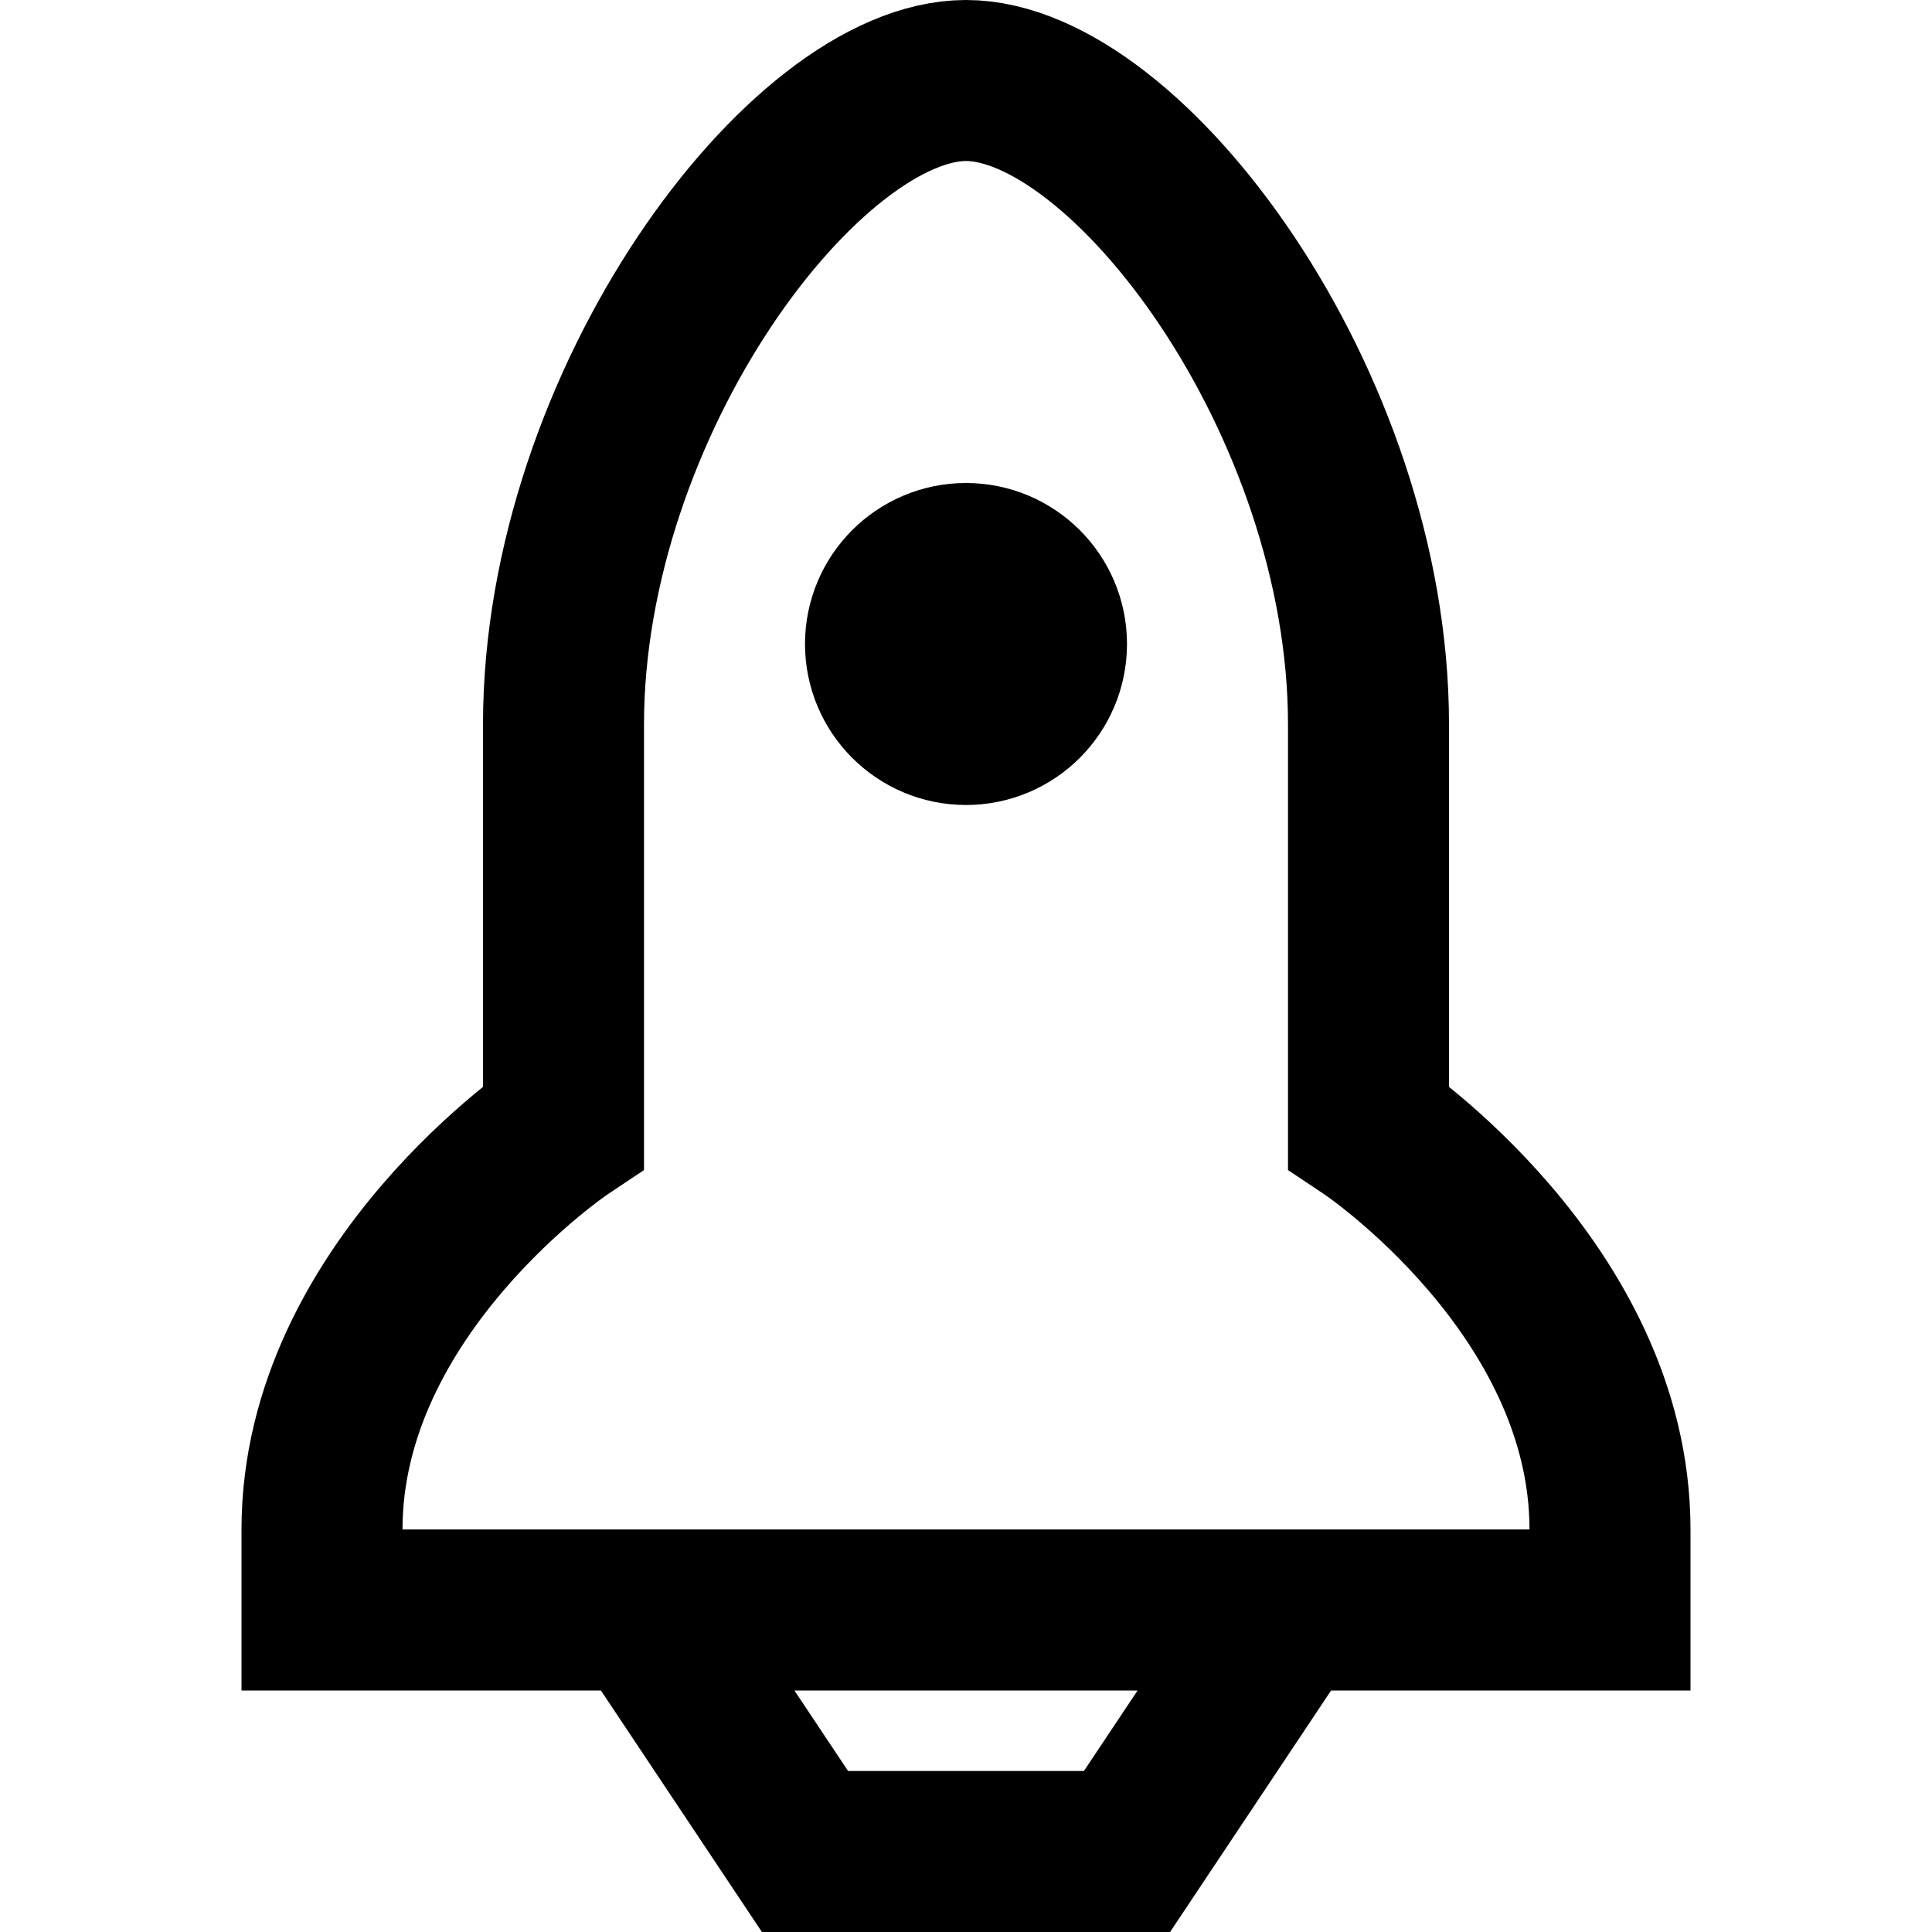
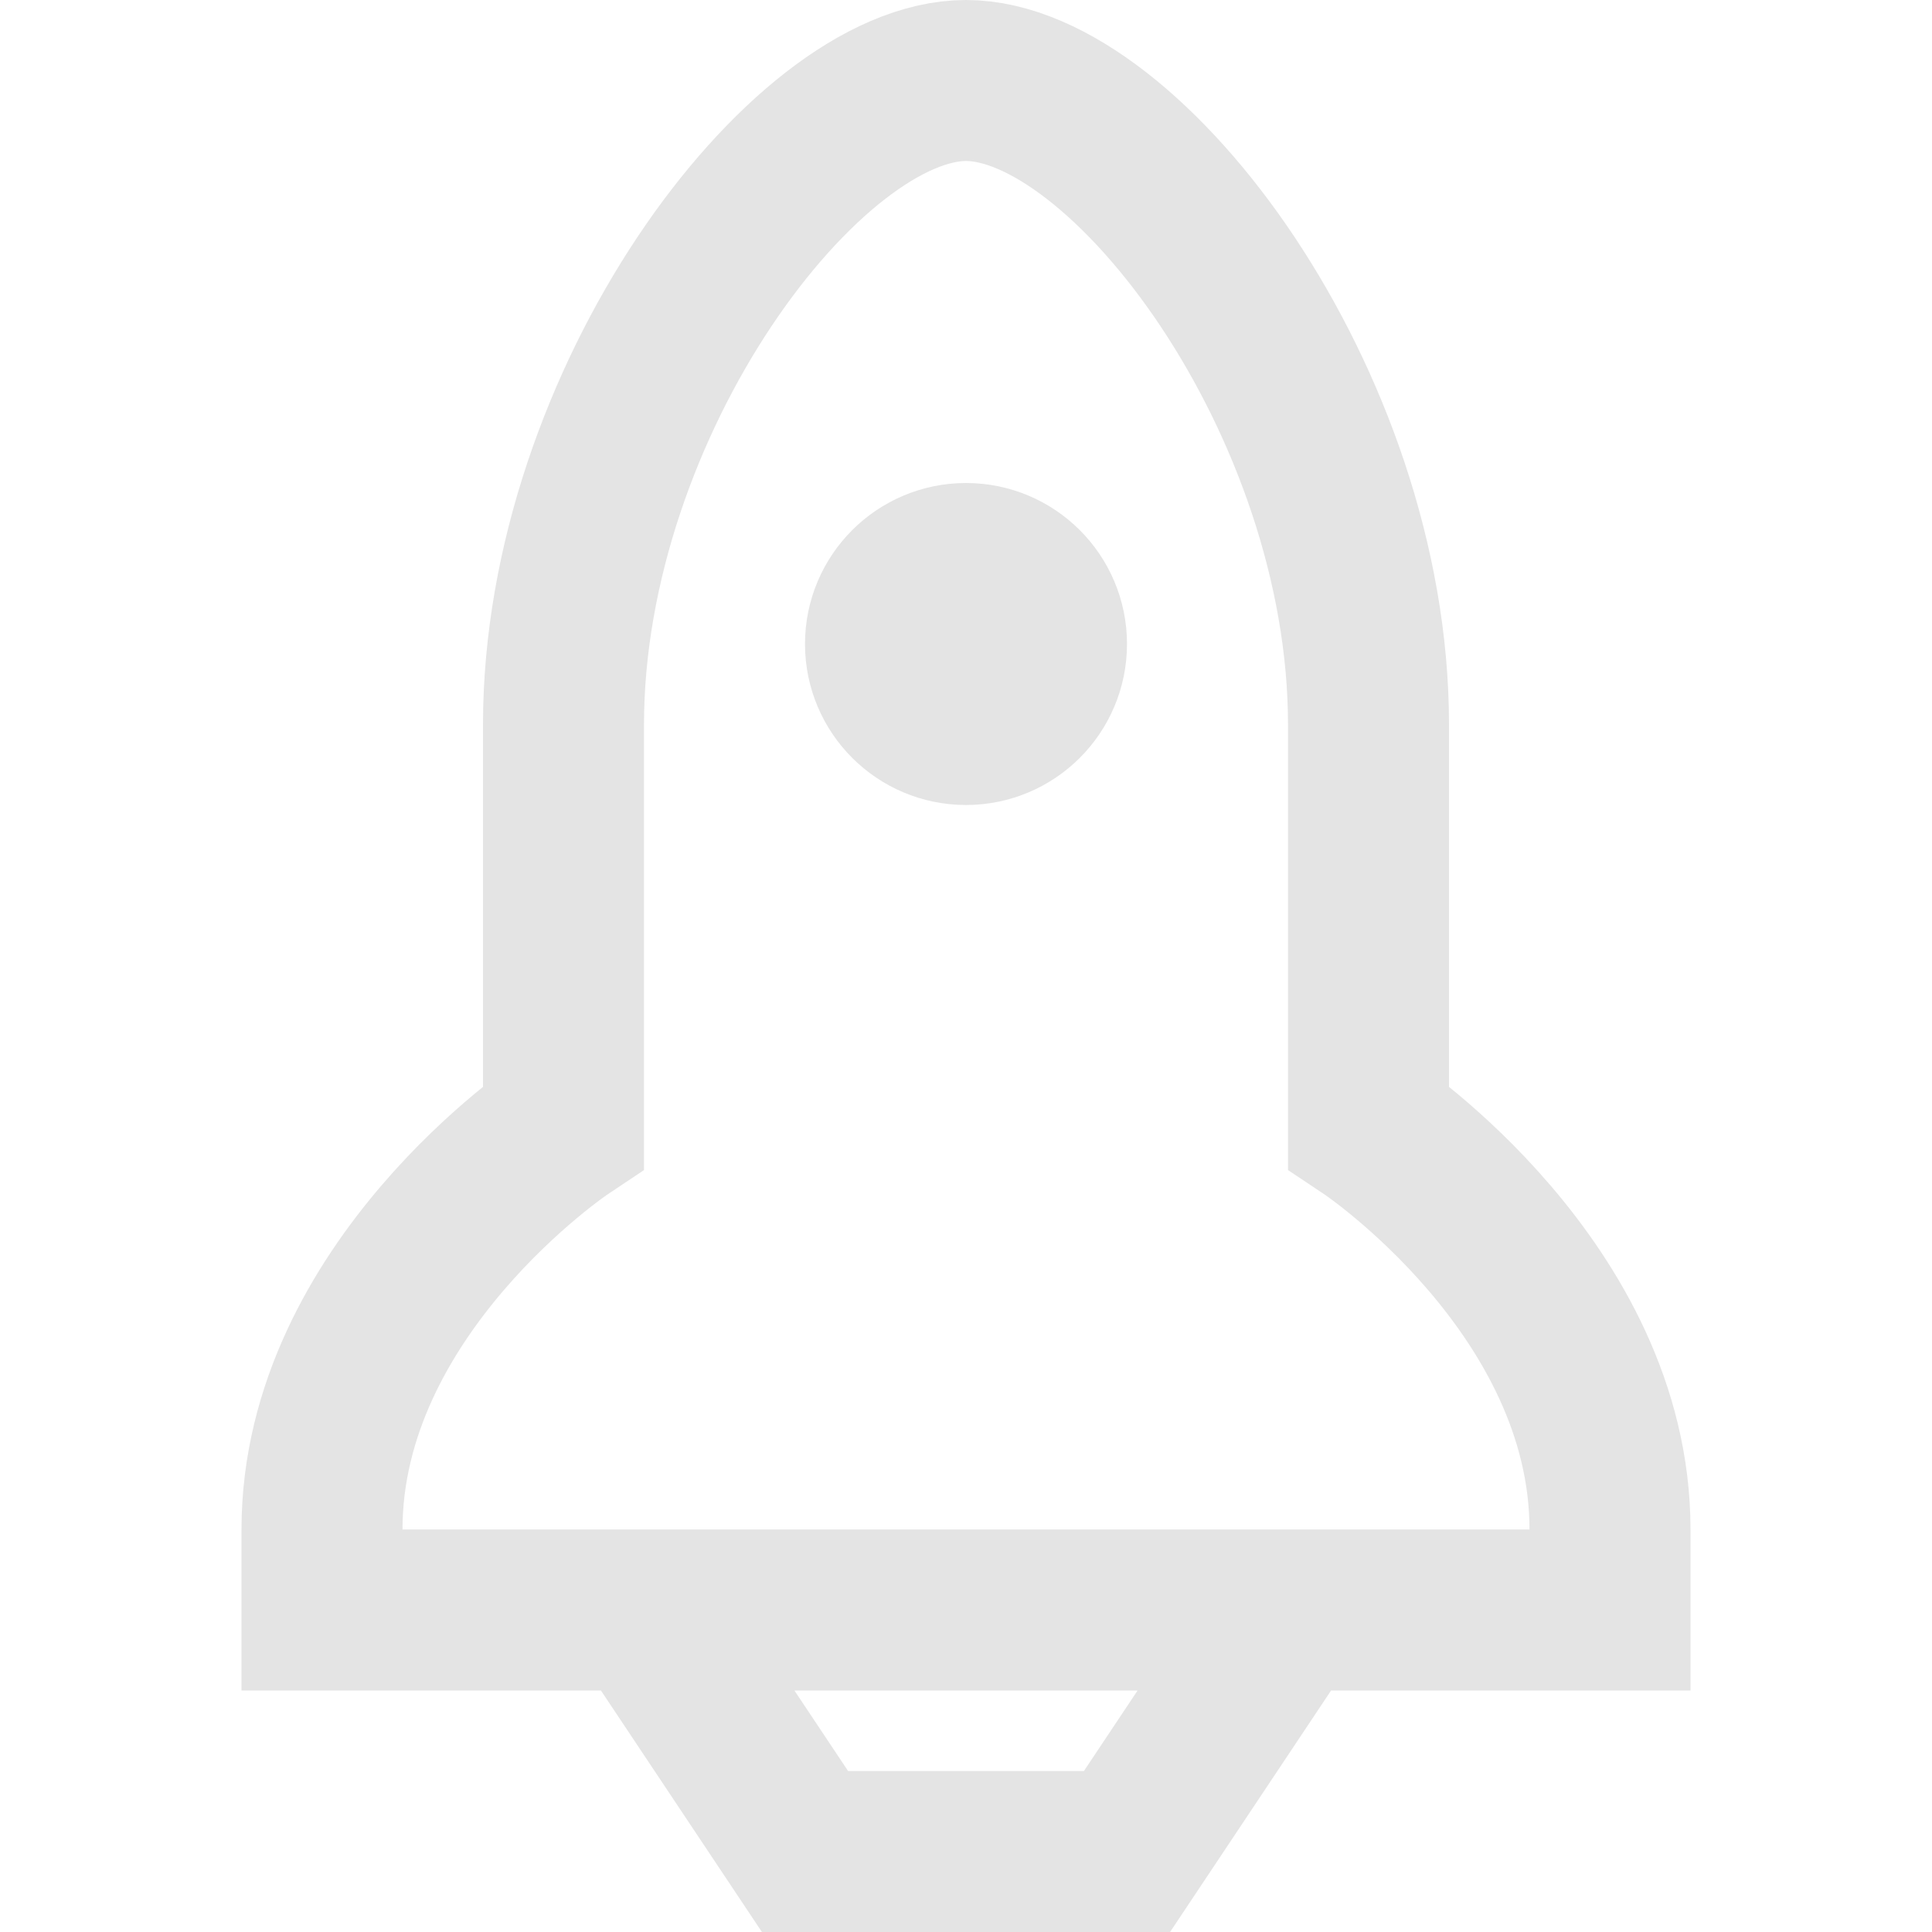
<svg xmlns="http://www.w3.org/2000/svg" width="800px" height="800px" viewBox="0 0 24 24">
-   <path fill="none" stroke="#000000" stroke-width="2" d="M7,9 L7,14 C7,14 4,16 4,19 L4,20 L8,20 L10,23 L14,23 L16,20 L20,20 L20,19 C20,16 17,14 17,14 L17,9 C17,5 14,1 12,1 C10,1 7,5 7,9 Z M8,20 L16,20 M12,9 C12.552,9 13,8.552 13,8 C13,7.448 12.552,7 12,7 C11.448,7 11,7.448 11,8 C11,8.552 11.448,9 12,9 Z" />
+   <path fill="none" stroke="#E4E4E4" stroke-width="2" d="M7,9 L7,14 C7,14 4,16 4,19 L4,20 L8,20 L10,23 L14,23 L16,20 L20,20 L20,19 C20,16 17,14 17,14 L17,9 C17,5 14,1 12,1 C10,1 7,5 7,9 Z M8,20 L16,20 M12,9 C12.552,9 13,8.552 13,8 C13,7.448 12.552,7 12,7 C11.448,7 11,7.448 11,8 C11,8.552 11.448,9 12,9 Z" />
</svg>
